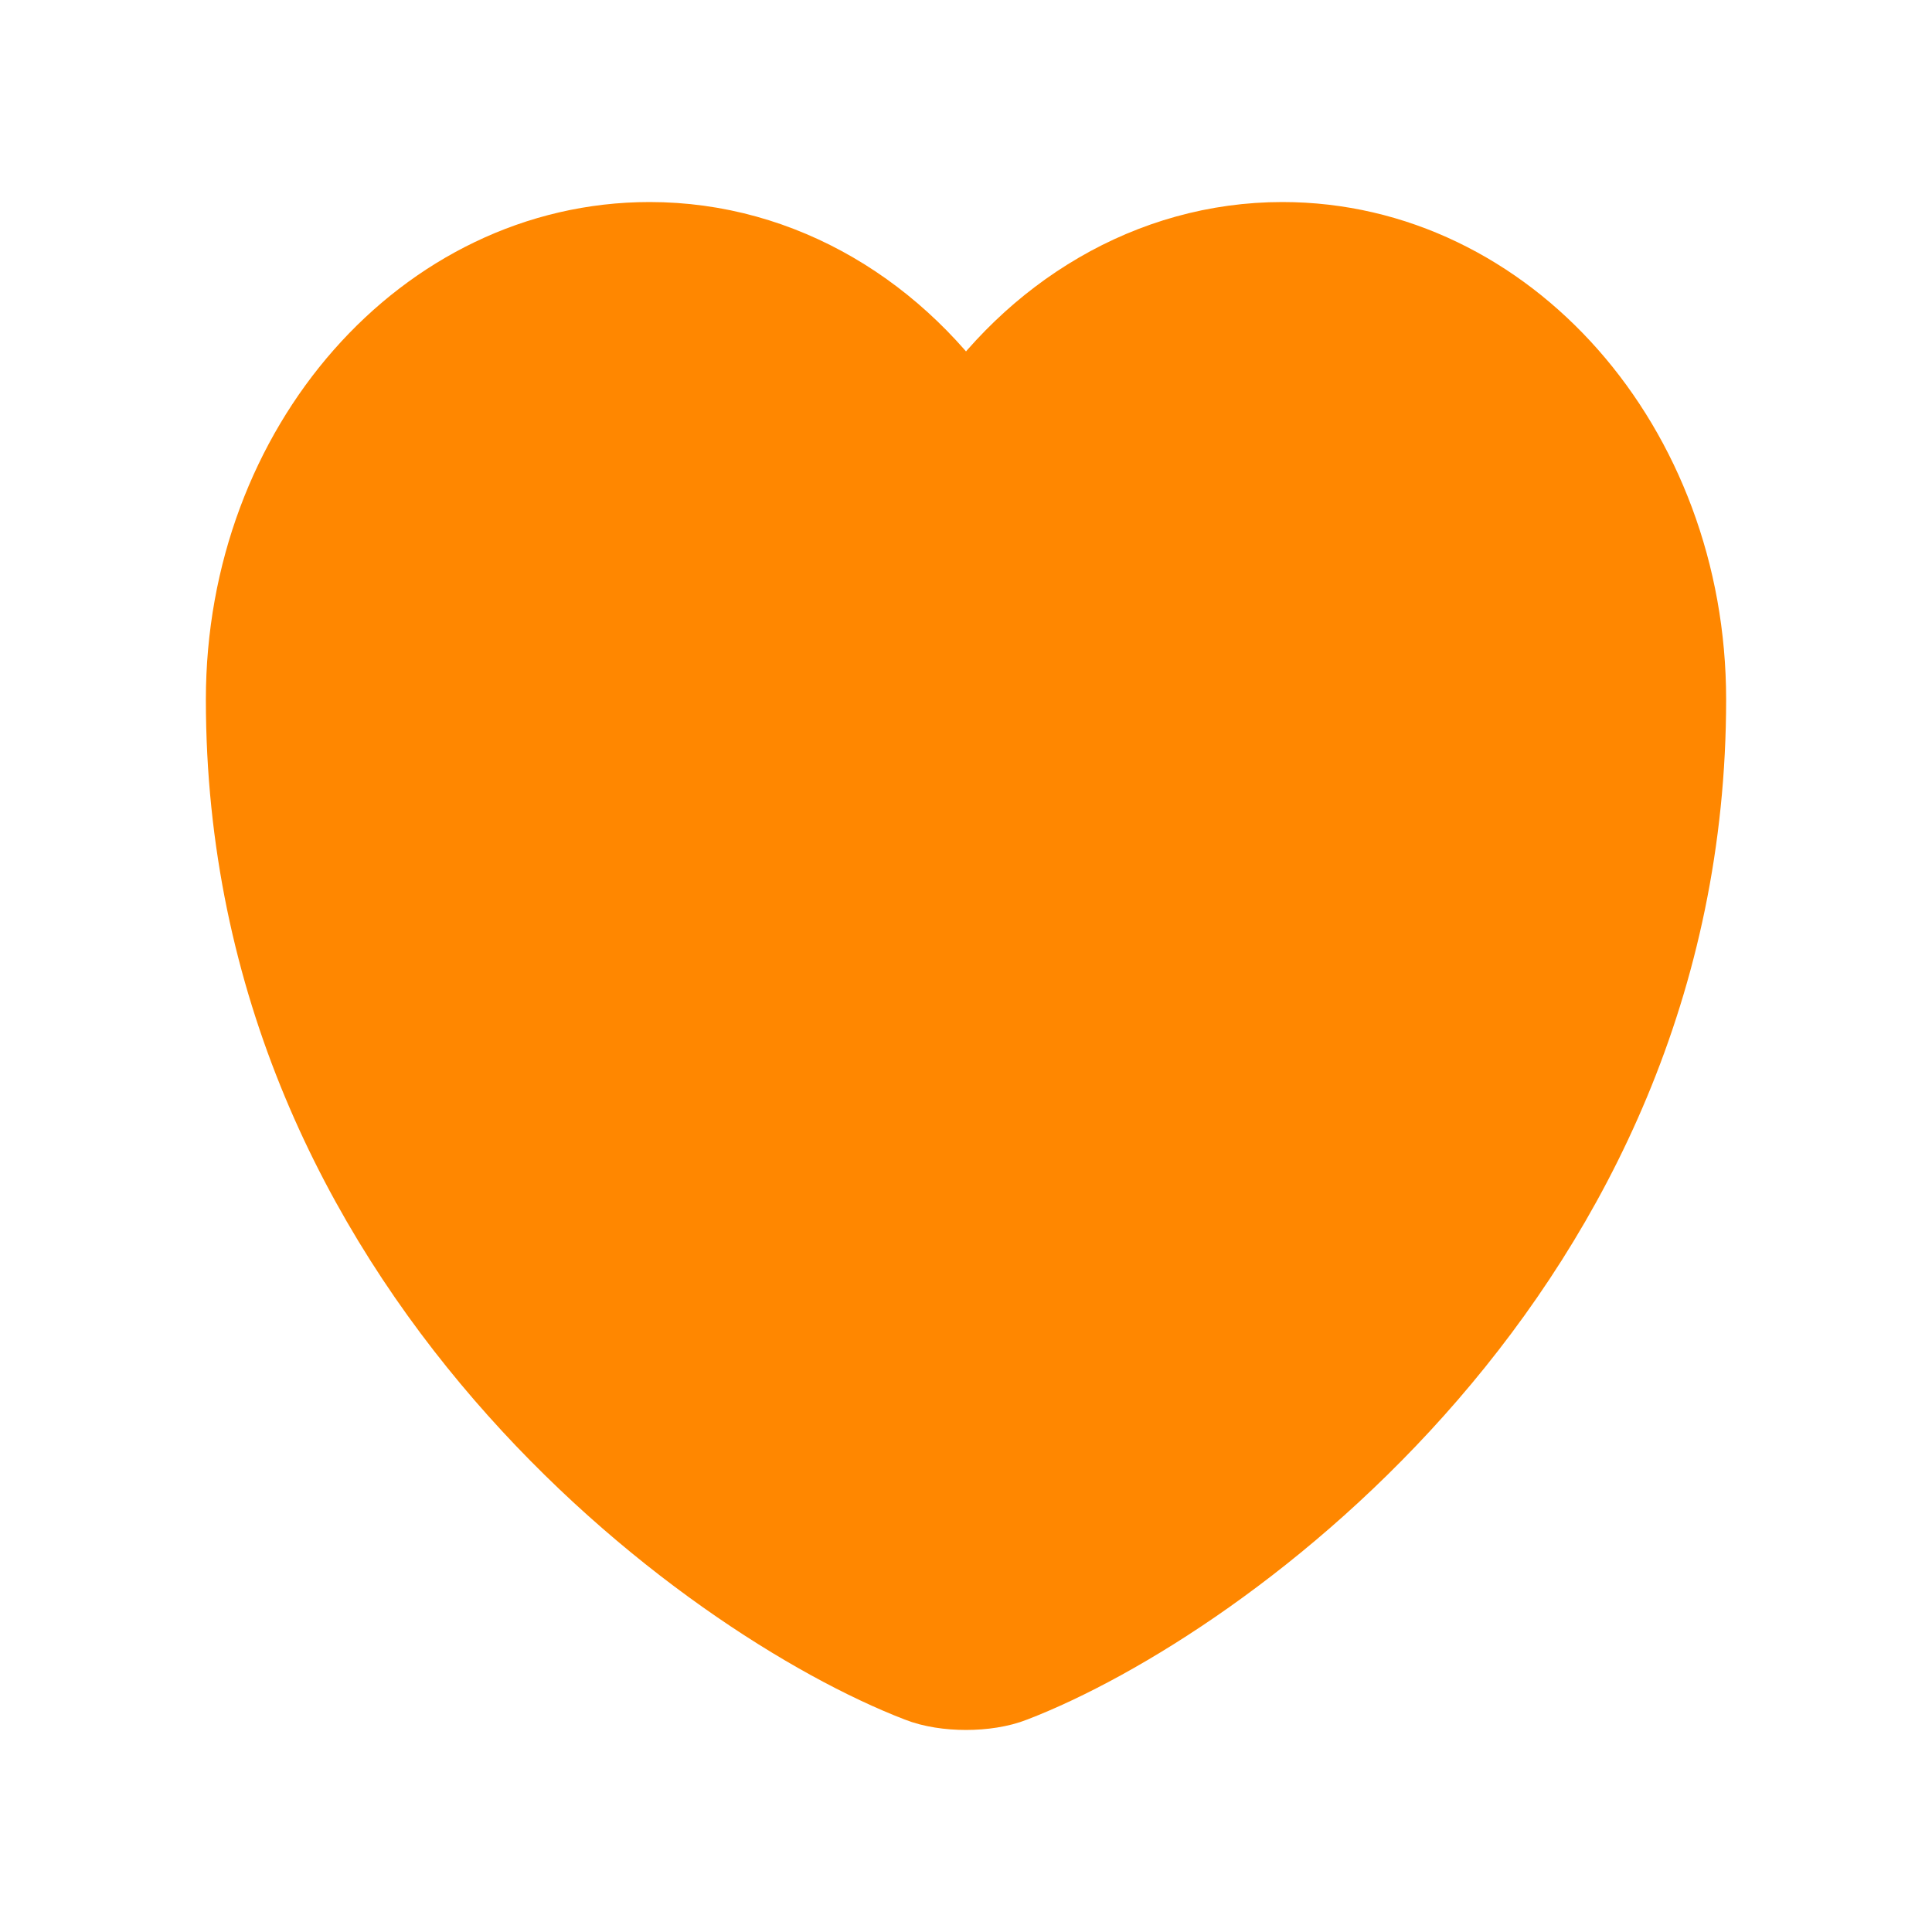
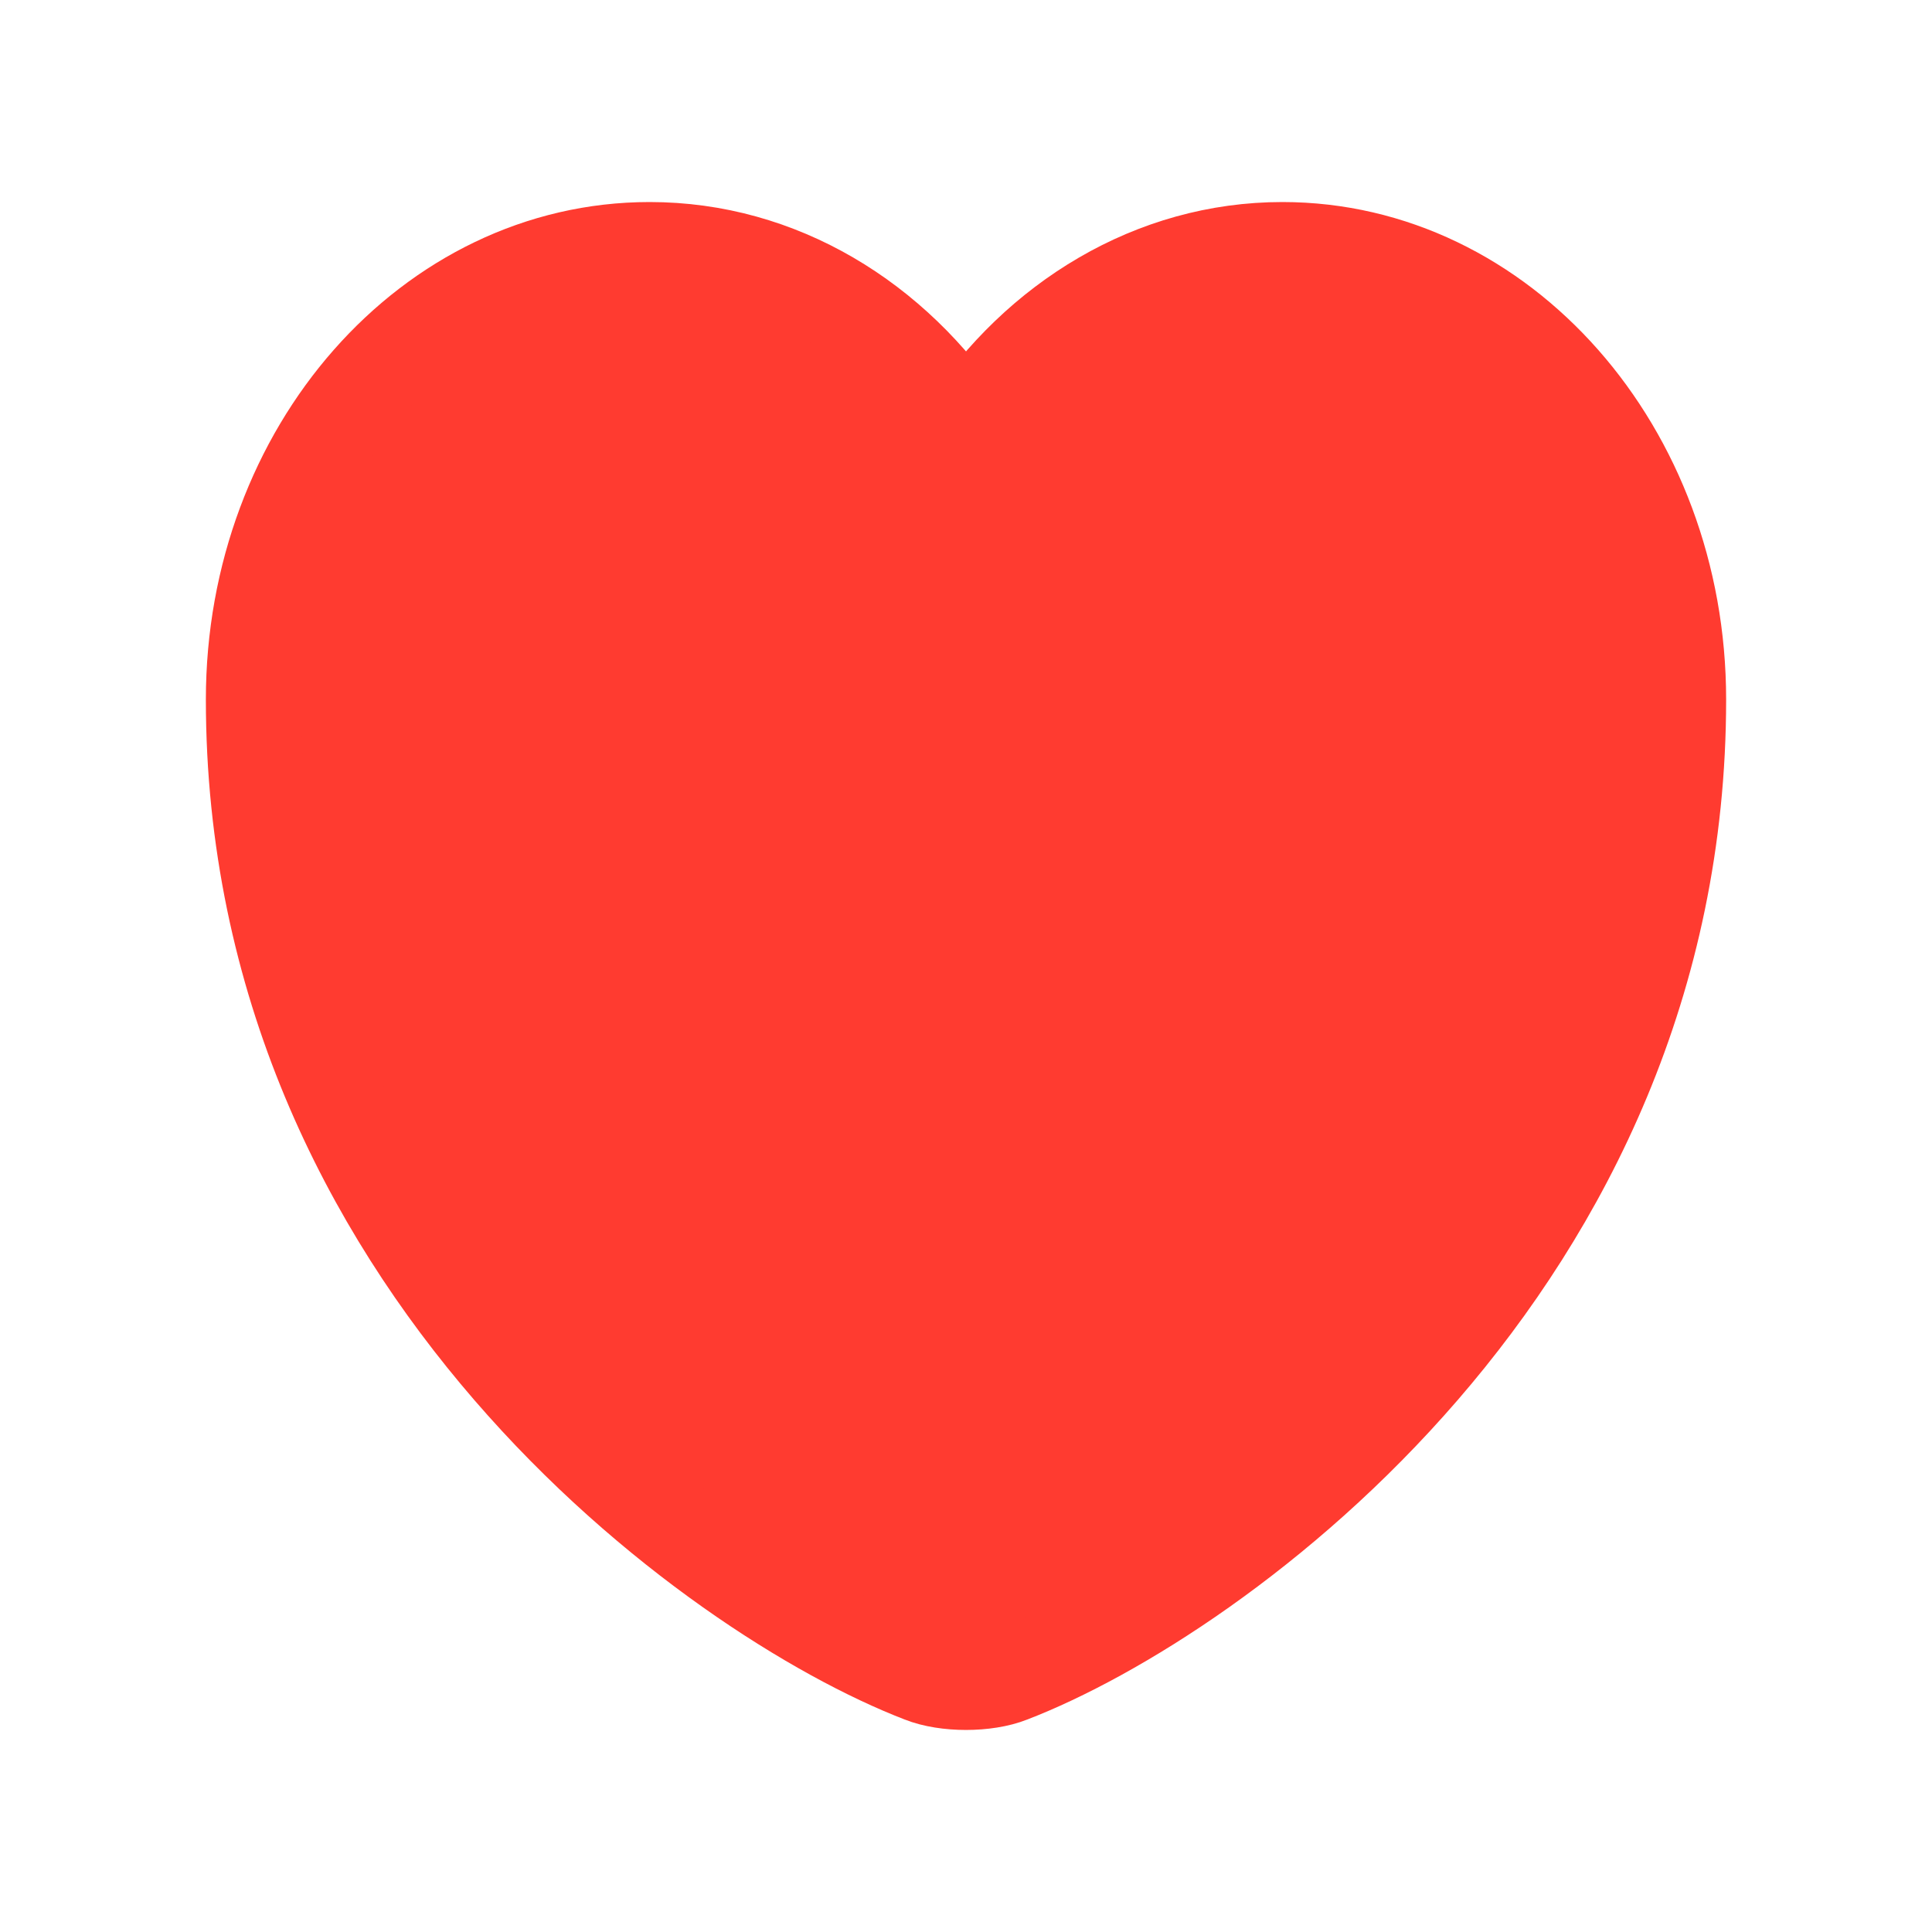
<svg xmlns="http://www.w3.org/2000/svg" width="56" height="56" viewBox="0 0 54 61" fill="none">
-   <path d="M28.395 52.892C27.63 53.197 26.37 53.197 25.605 52.892C19.08 50.376 4.5 39.879 4.5 22.087C4.5 14.233 10.102 7.879 17.01 7.879C21.105 7.879 24.727 10.116 27 13.572C29.273 10.116 32.917 7.879 36.99 7.879C43.898 7.879 49.5 14.233 49.5 22.087C49.5 39.879 34.92 50.376 28.395 52.892Z" fill="#FF8700" stroke="#FF8700" stroke-width="3" stroke-linecap="round" stroke-linejoin="round" />
+   <path d="M28.395 52.892C27.63 53.197 26.37 53.197 25.605 52.892C19.08 50.376 4.5 39.879 4.5 22.087C4.5 14.233 10.102 7.879 17.01 7.879C21.105 7.879 24.727 10.116 27 13.572C29.273 10.116 32.917 7.879 36.99 7.879C43.898 7.879 49.5 14.233 49.5 22.087C49.5 39.879 34.92 50.376 28.395 52.892Z" fill="#FF3B30" stroke="#FF3B30" stroke-width="3" stroke-linecap="round" stroke-linejoin="round" />
</svg>
